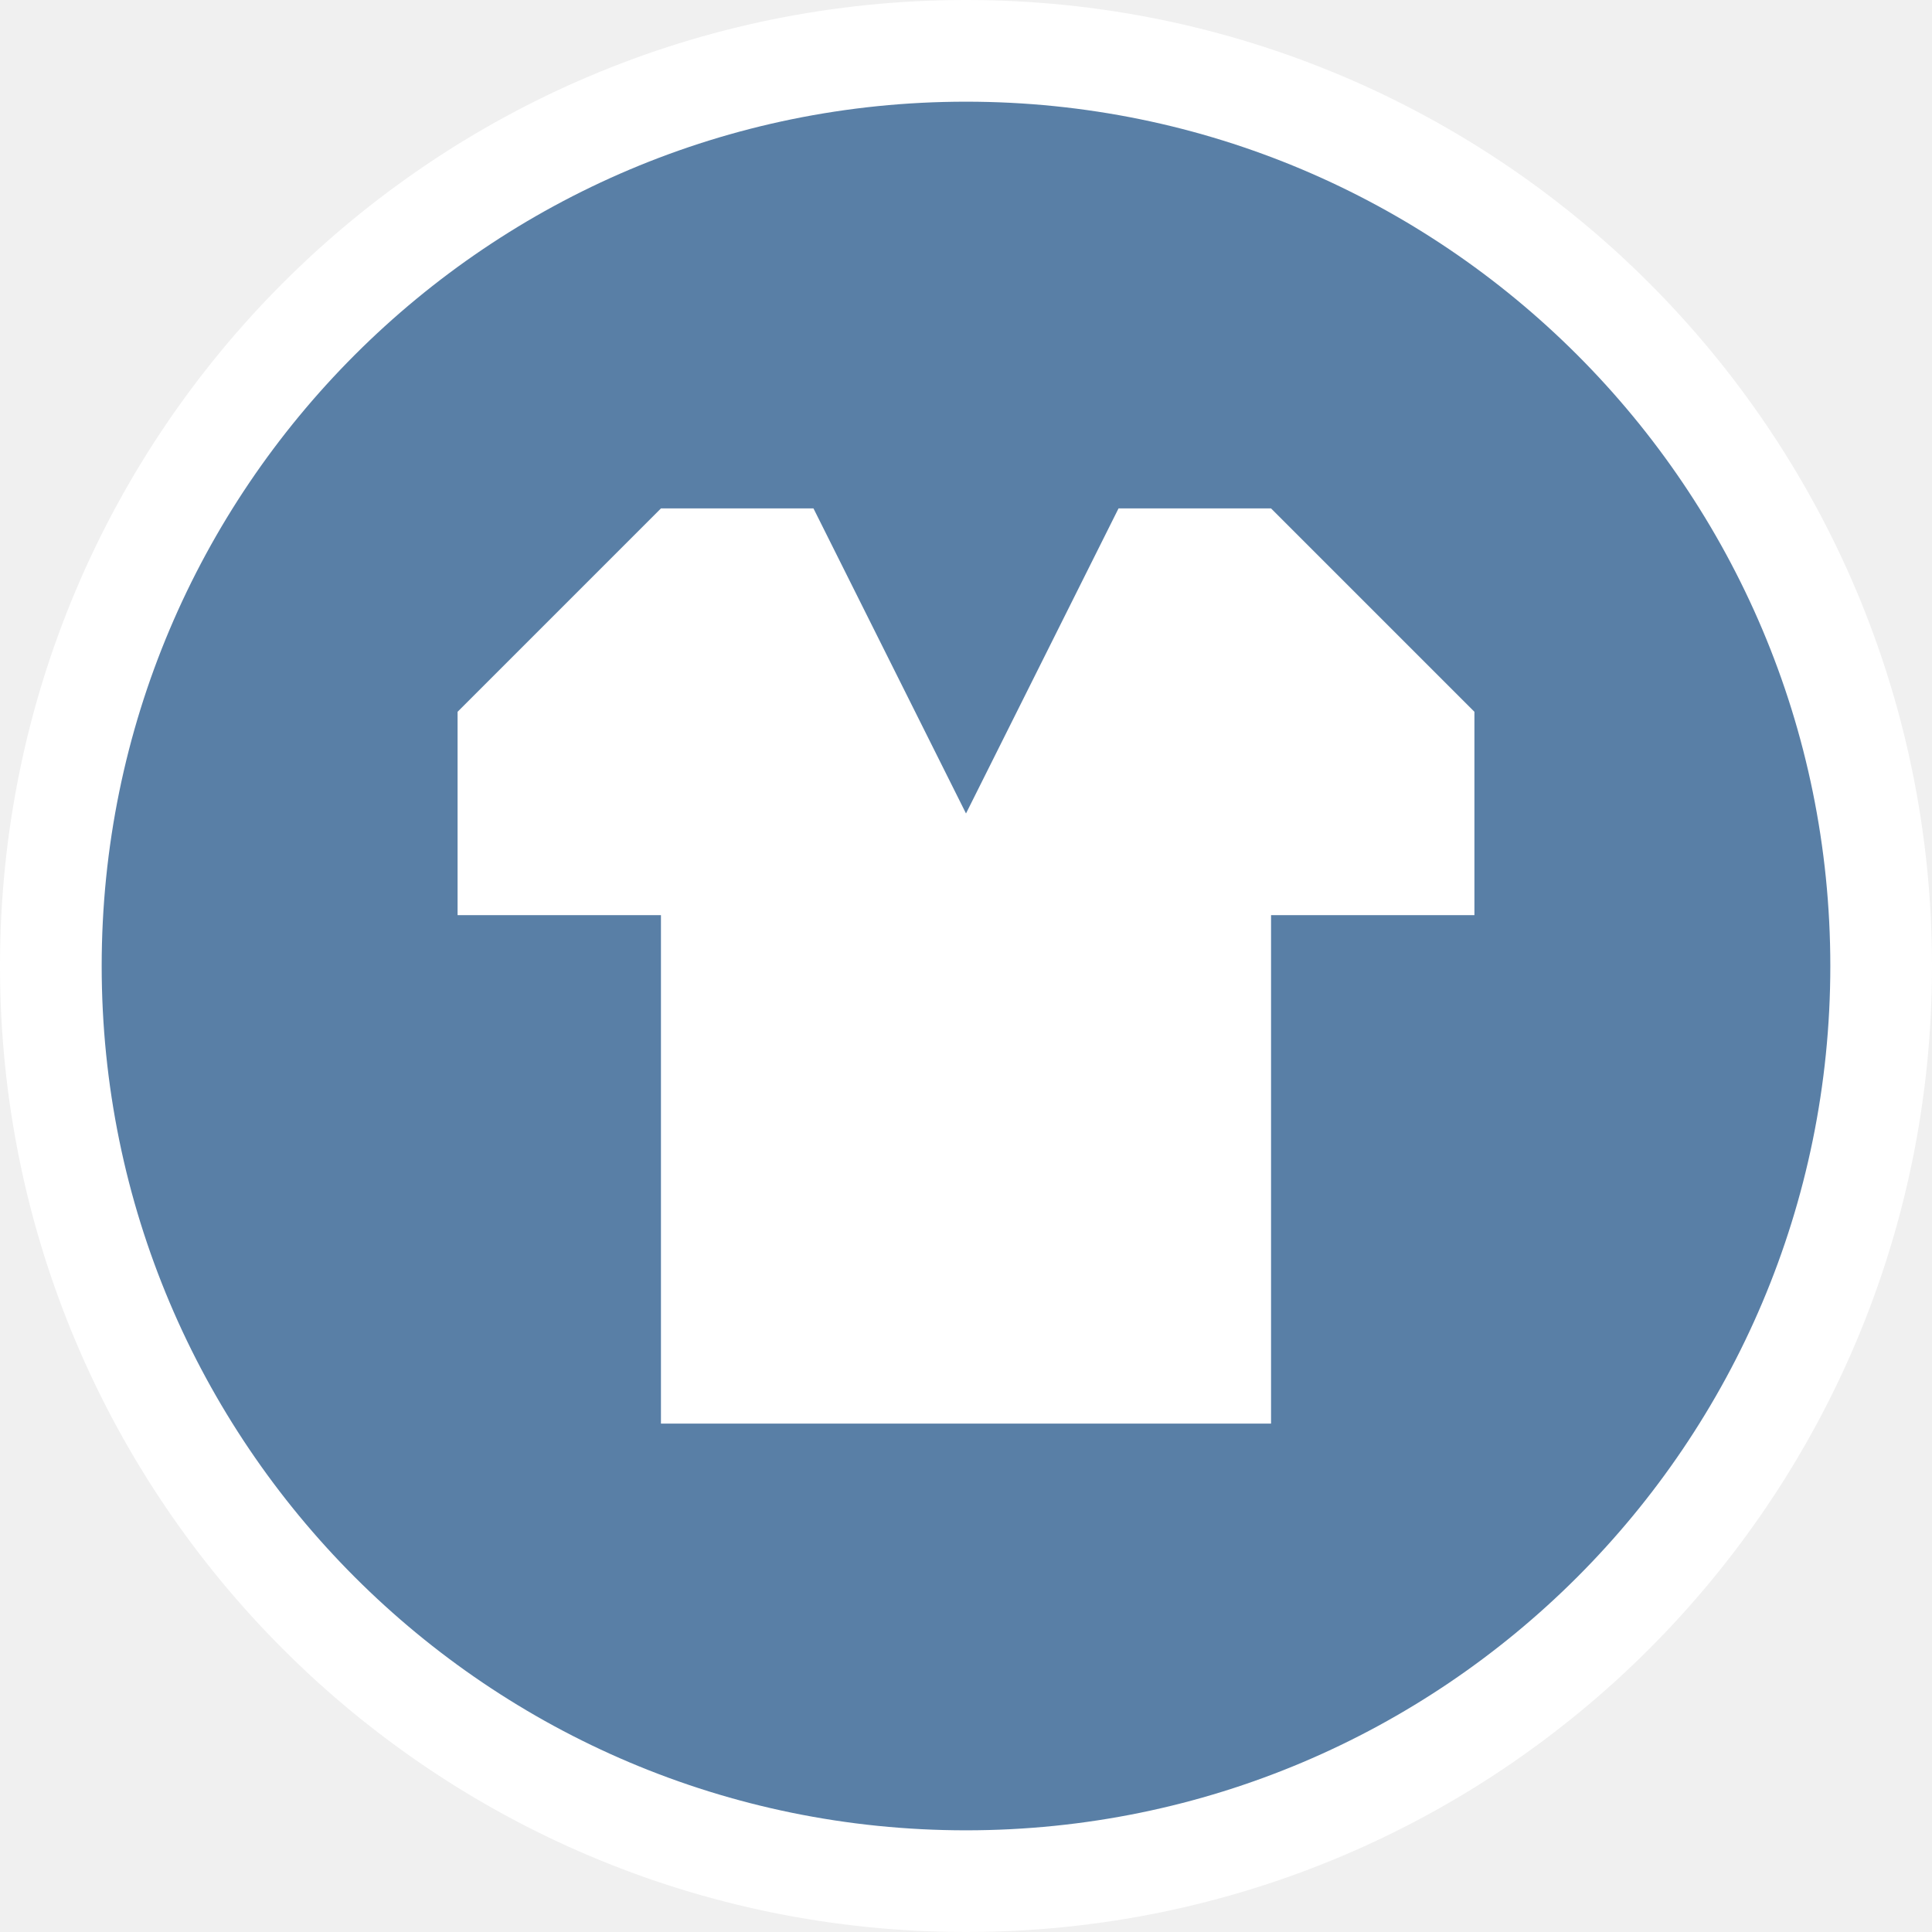
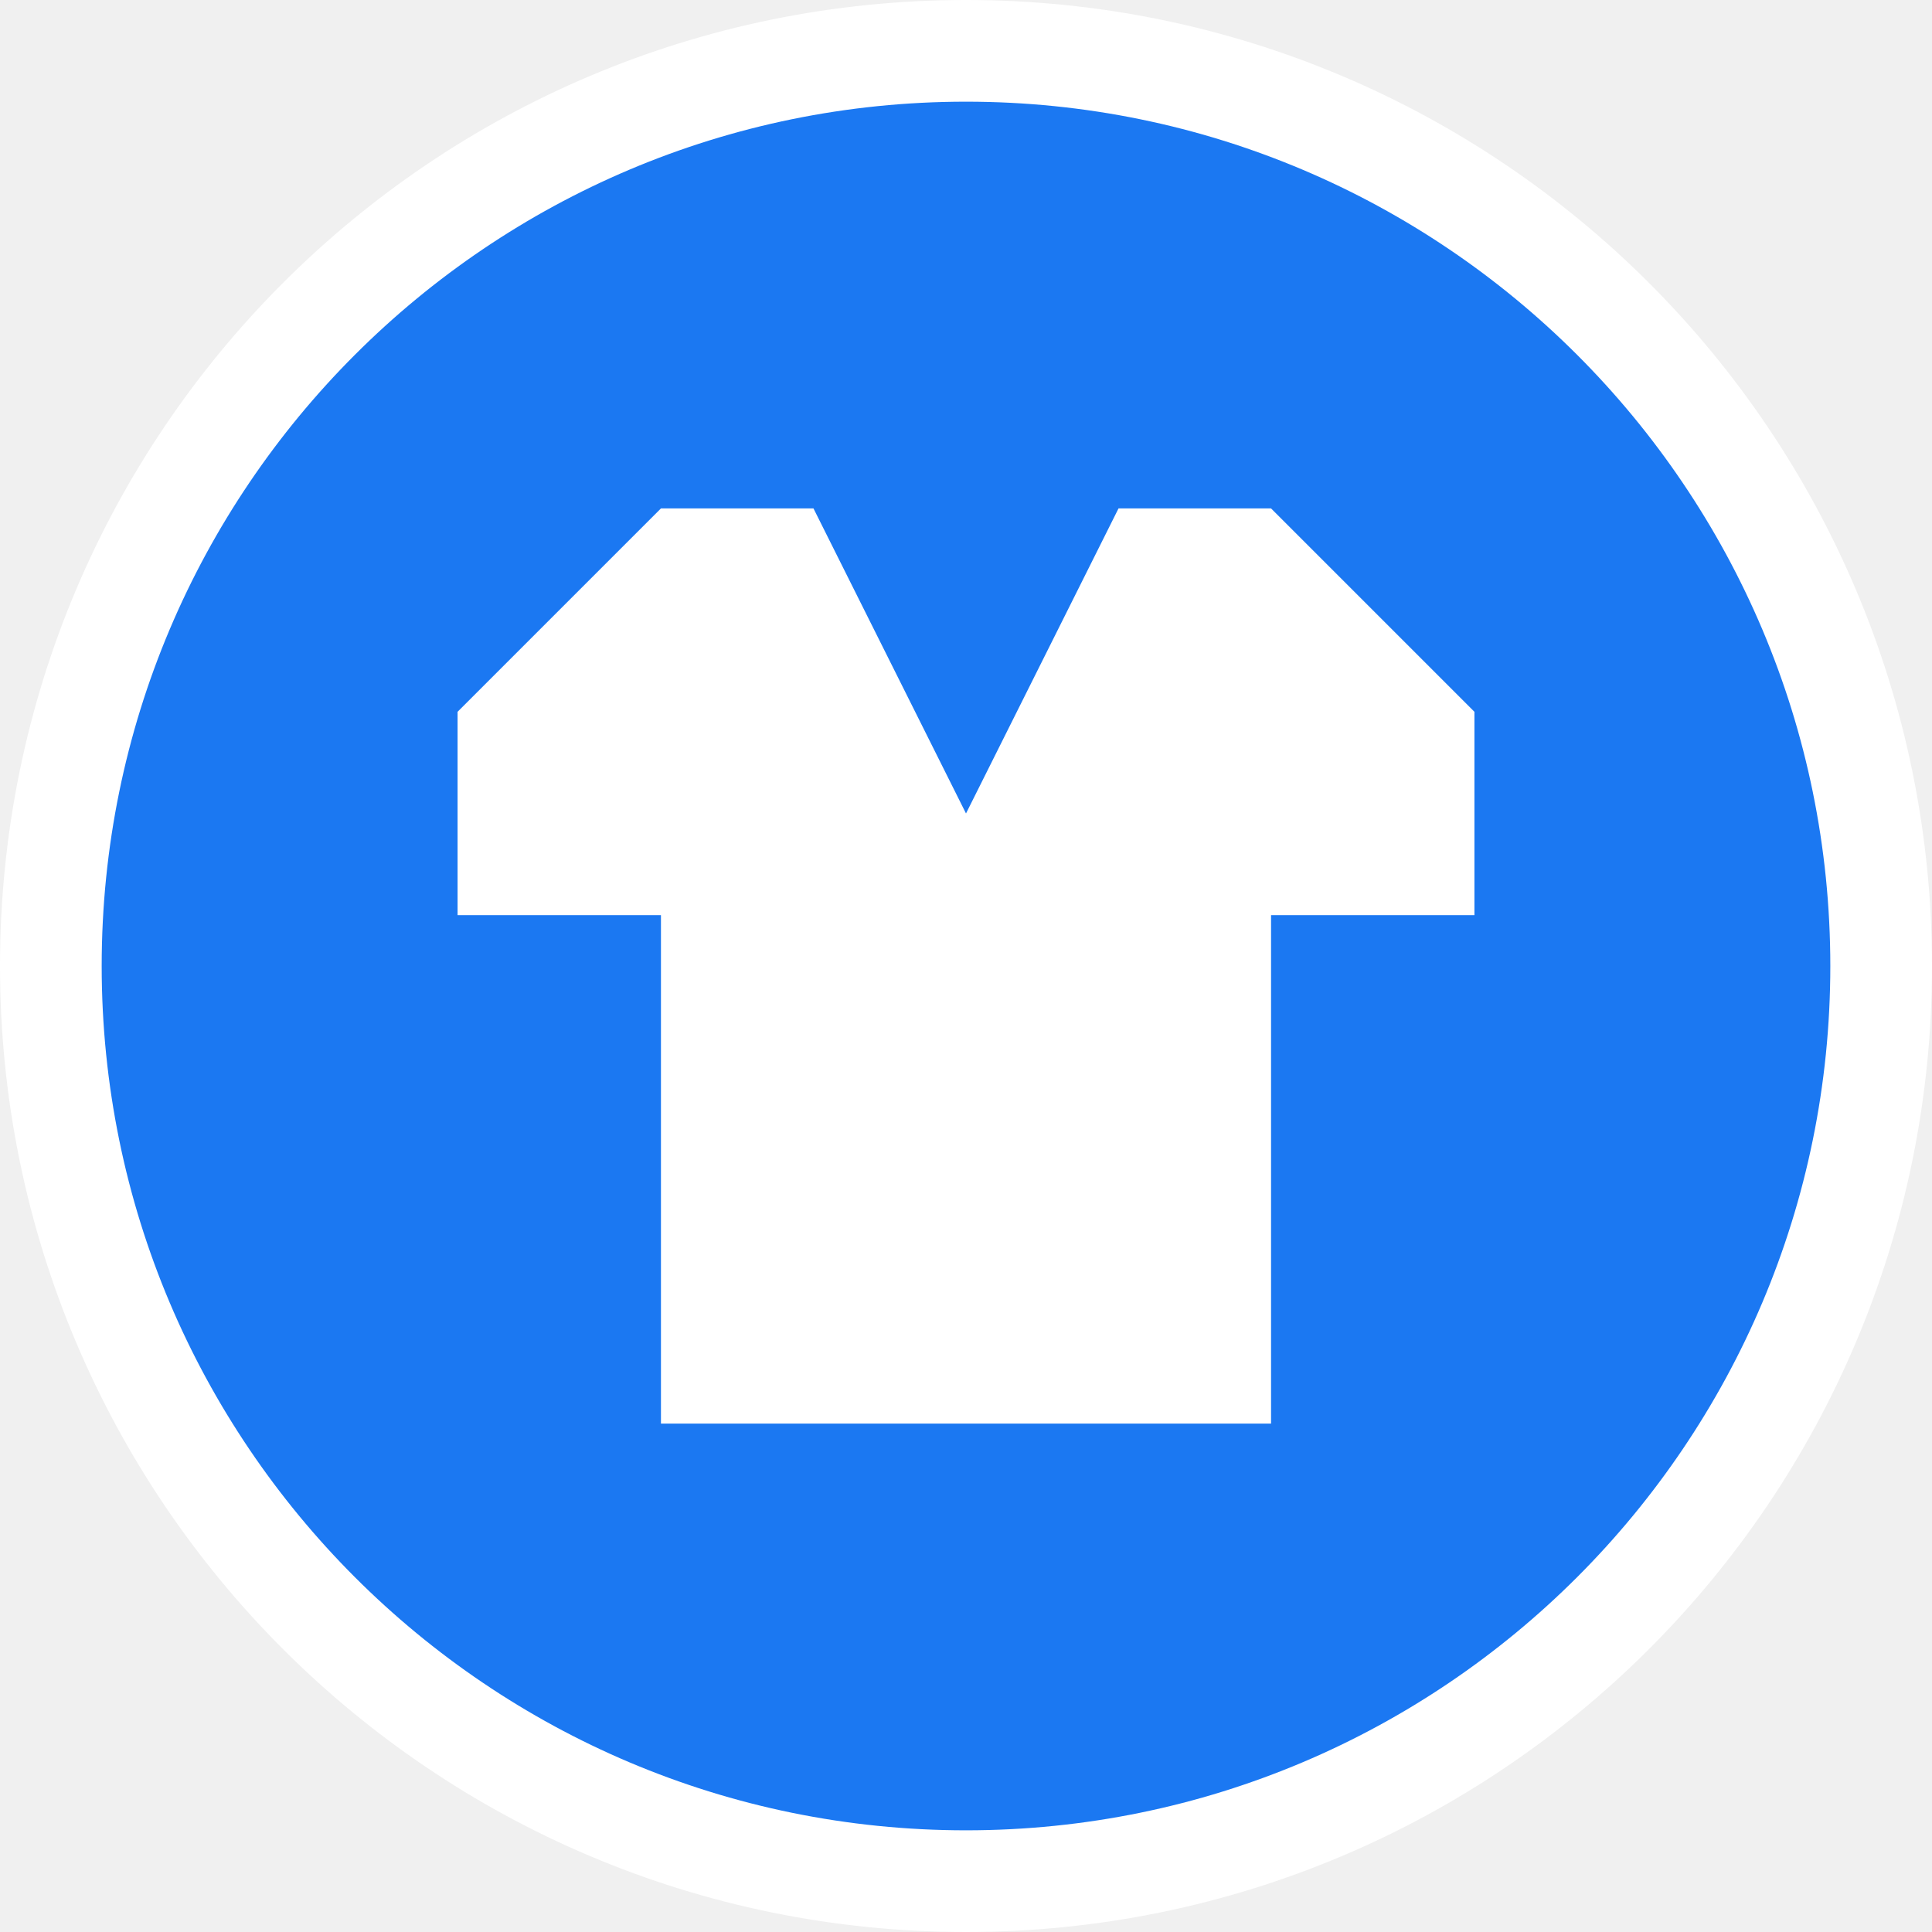
- <svg xmlns="http://www.w3.org/2000/svg" viewBox="0 0 19 19" height="19" width="19">
-   <rect fill="none" x="0" y="0" width="19" height="19" />
-   <rect x="1" y="1" rx="8.5" ry="8.5" width="17" height="17" stroke="#ffffff" style="stroke-linejoin:round;stroke-miterlimit:4;" fill="#ffffff" stroke-width="2" />
-   <rect x="1" y="1" width="17" height="17" rx="8.5" ry="8.5" fill="#597fa6" />
-   <path fill="#fff" transform="translate(4 4)" d="  M2.5,1l-2,2v2h2v5h6V5h2V3l-2-2H7L5.5,4L4,1H2.5z" />
+ <svg xmlns="http://www.w3.org/2000/svg" width="19" height="19" viewBox="0 0 19 19" fill="none">
+   <g clip-path="url(#clip0_46_114)">
+     <path d="M18 9.5C18 4.806 14.194 1 9.5 1C4.806 1 1 4.806 1 9.5C1 14.194 4.806 18 9.5 18C14.194 18 18 14.194 18 9.5Z" fill="white" stroke="white" stroke-width="2" stroke-linejoin="round" />
+     <path d="M18 9.5C18 4.806 14.194 1 9.5 1C4.806 1 1 4.806 1 9.5C1 14.194 4.806 18 9.5 18C14.194 18 18 14.194 18 9.5Z" fill="#1B78F2" />
+     <path d="M6.5 5L4.5 7V9H6.5V14H12.5V9H14.5V7L12.5 5H11L9.5 8L8 5H6.5Z" fill="white" />
+   </g>
+   <defs>
+     <clipPath id="clip0_46_114">
+       <rect width="19" height="19" fill="white" />
+     </clipPath>
+   </defs>
</svg>
